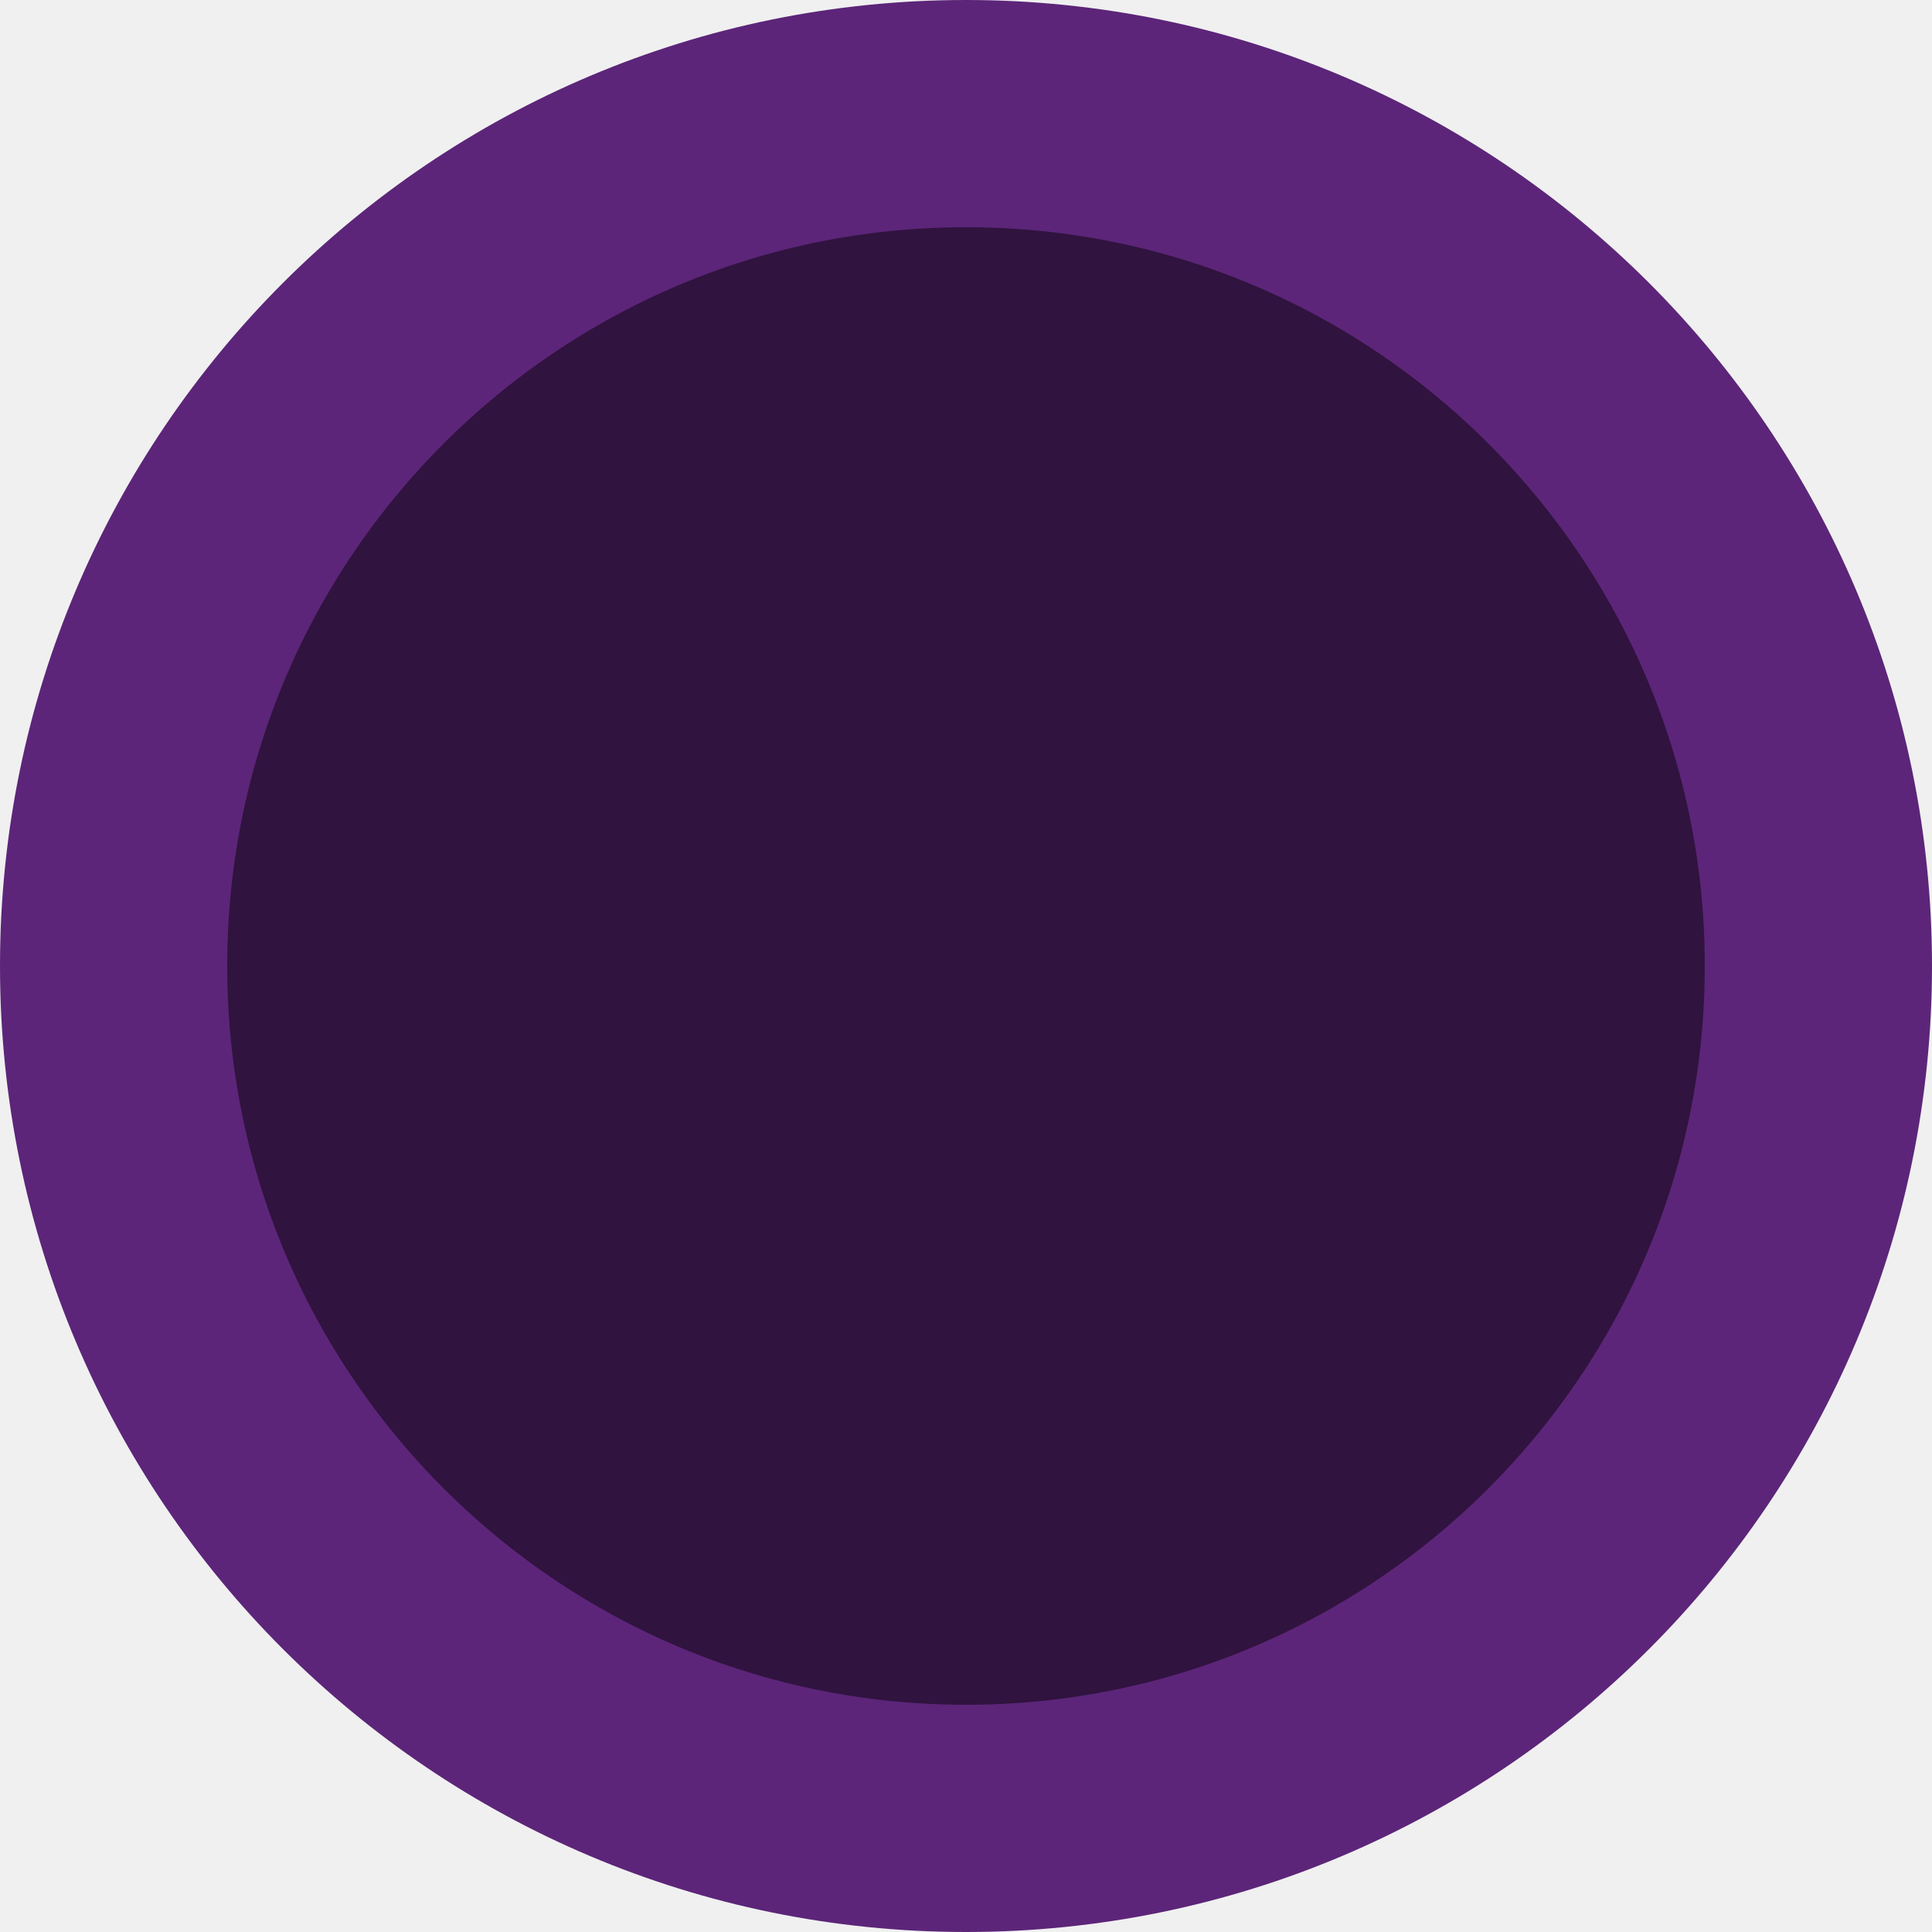
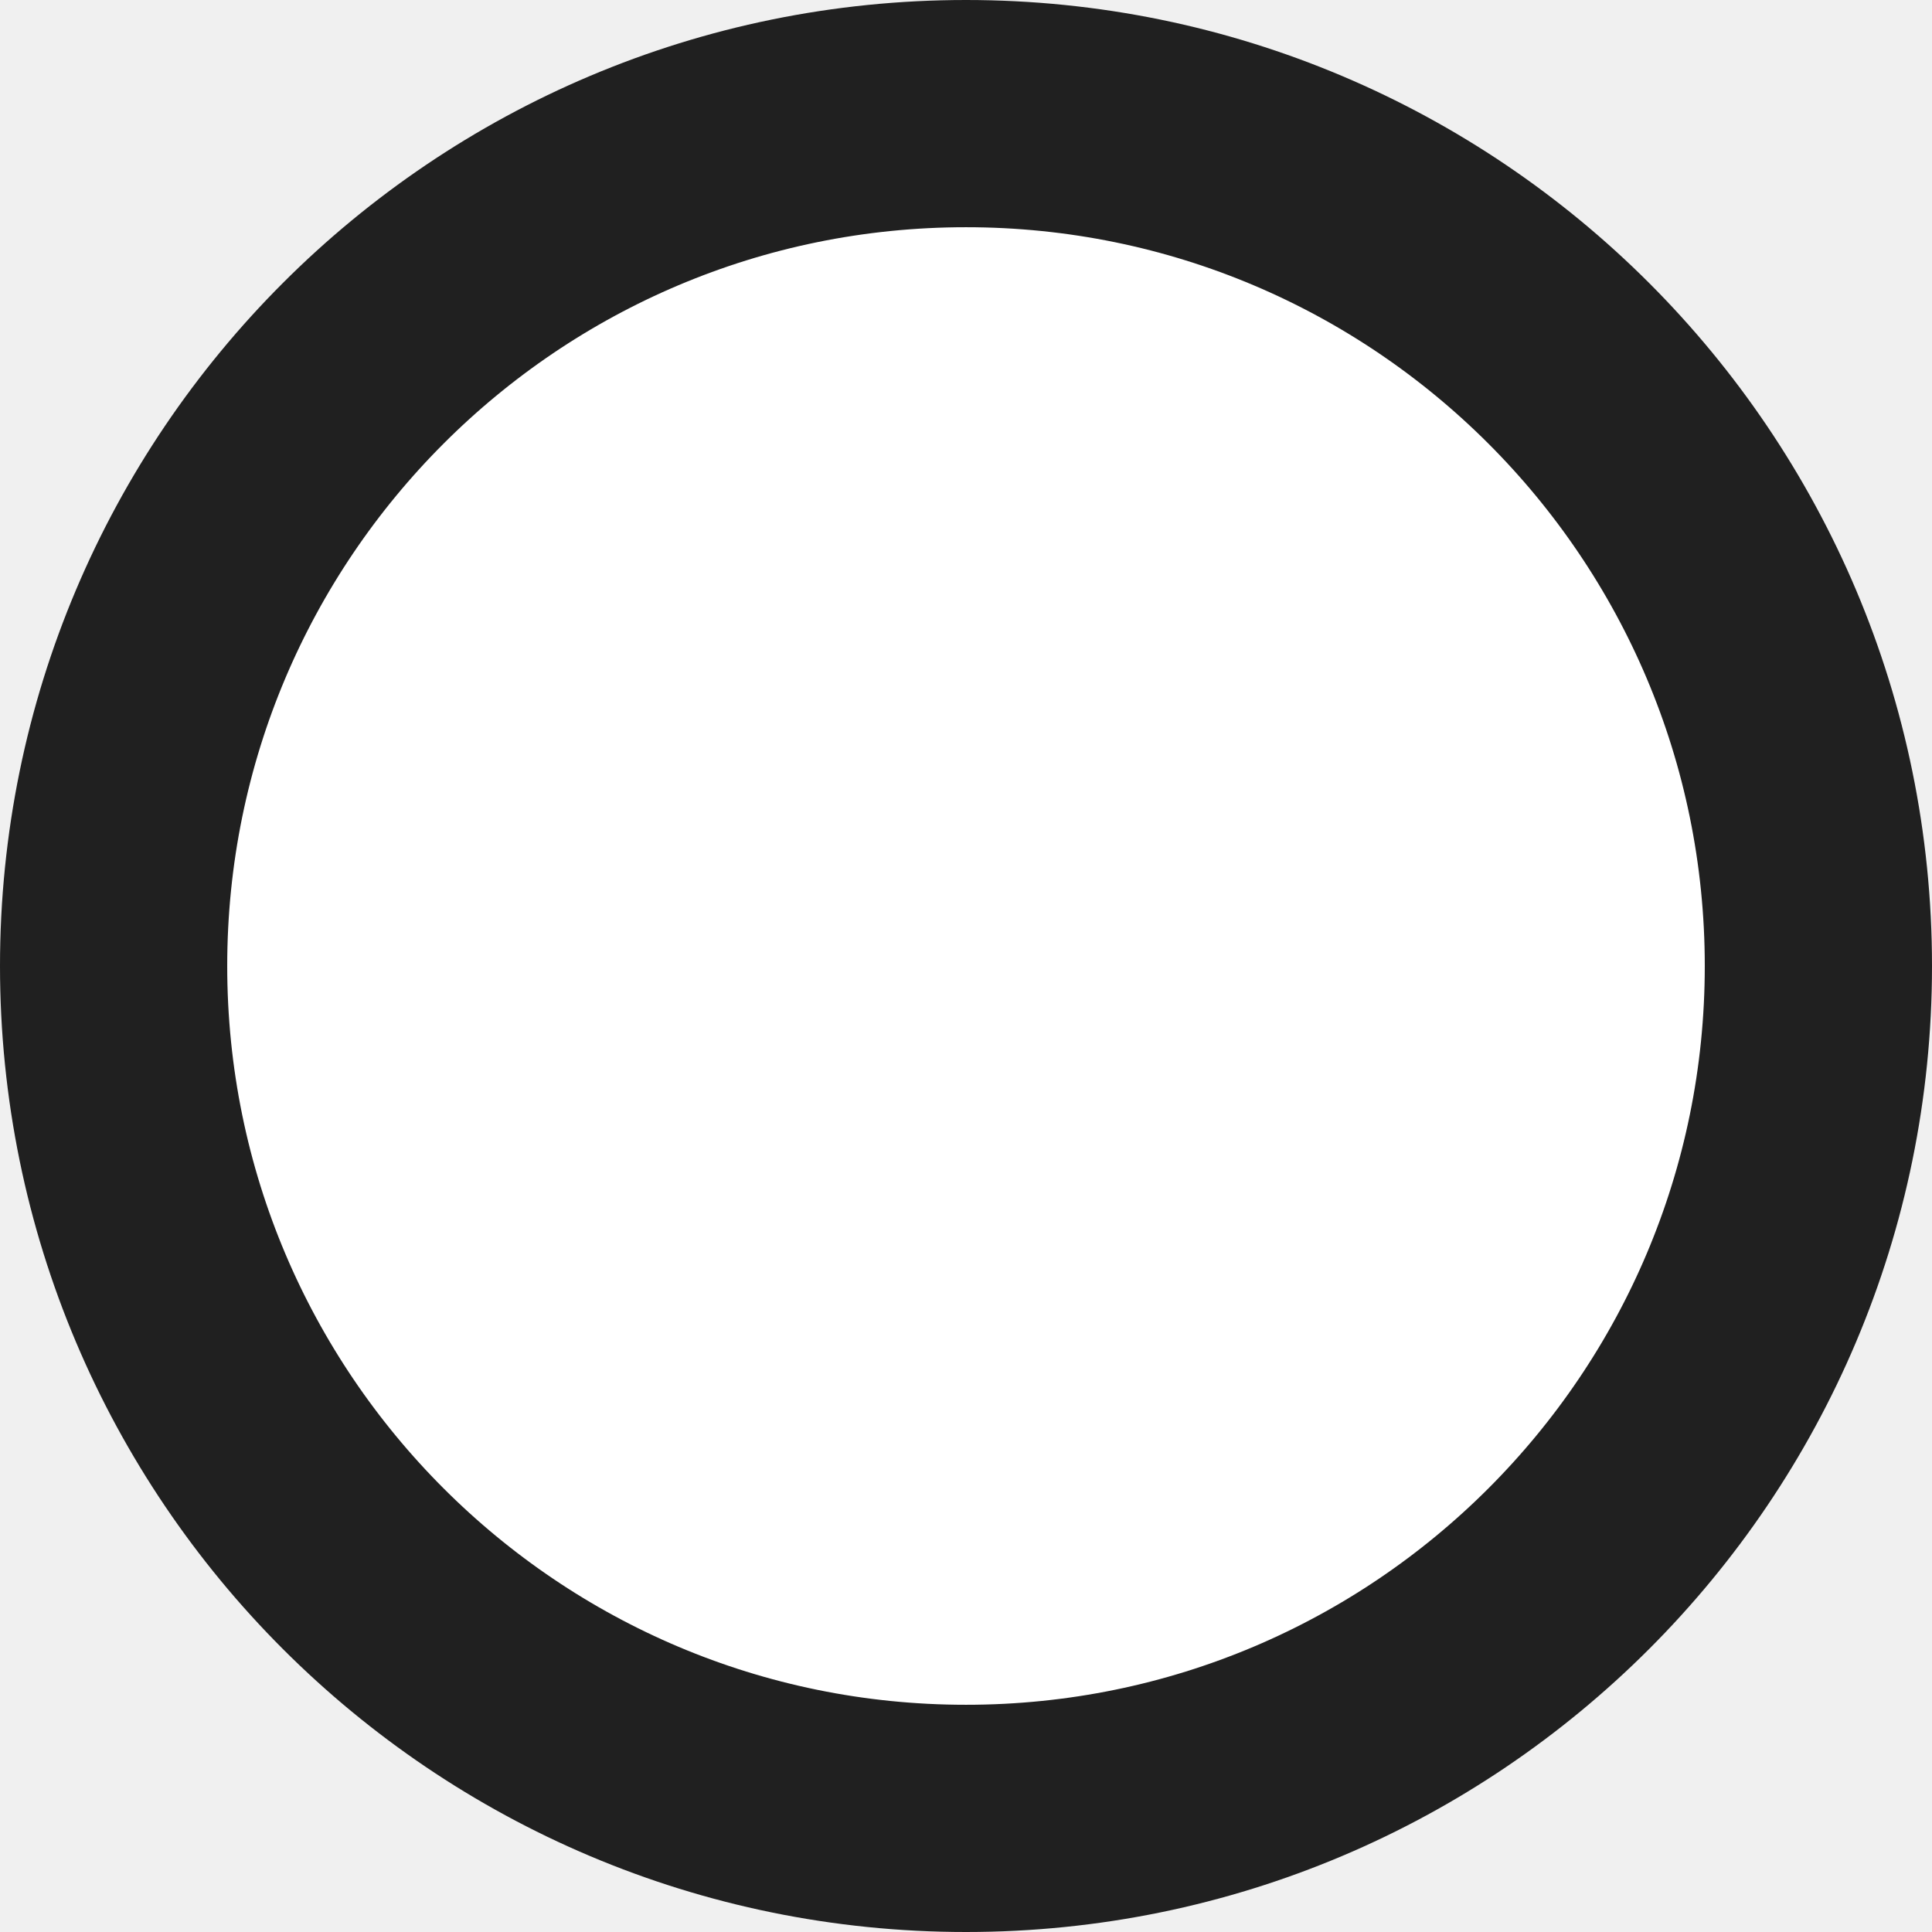
<svg xmlns="http://www.w3.org/2000/svg" width="34" height="34" viewBox="0 0 8.996 8.996" version="1.1" id="svg5">
  <defs id="defs2" />
-   <circle style="fill:#30133f;fill-opacity:1;stroke:#5c2579;stroke-width:1.058;stroke-linecap:round;stroke-miterlimit:4;stroke-dasharray:none;stroke-opacity:1" id="path292" cx="4.498" cy="4.498" r="3.969" />
+   <circle style="fill:#ffffff;fill-opacity:1;stroke:#202020;stroke-width:1.058;stroke-linecap:round;stroke-miterlimit:4;stroke-dasharray:none;stroke-opacity:1" id="path292" cx="4.498" cy="4.498" r="3.969" />
</svg>
